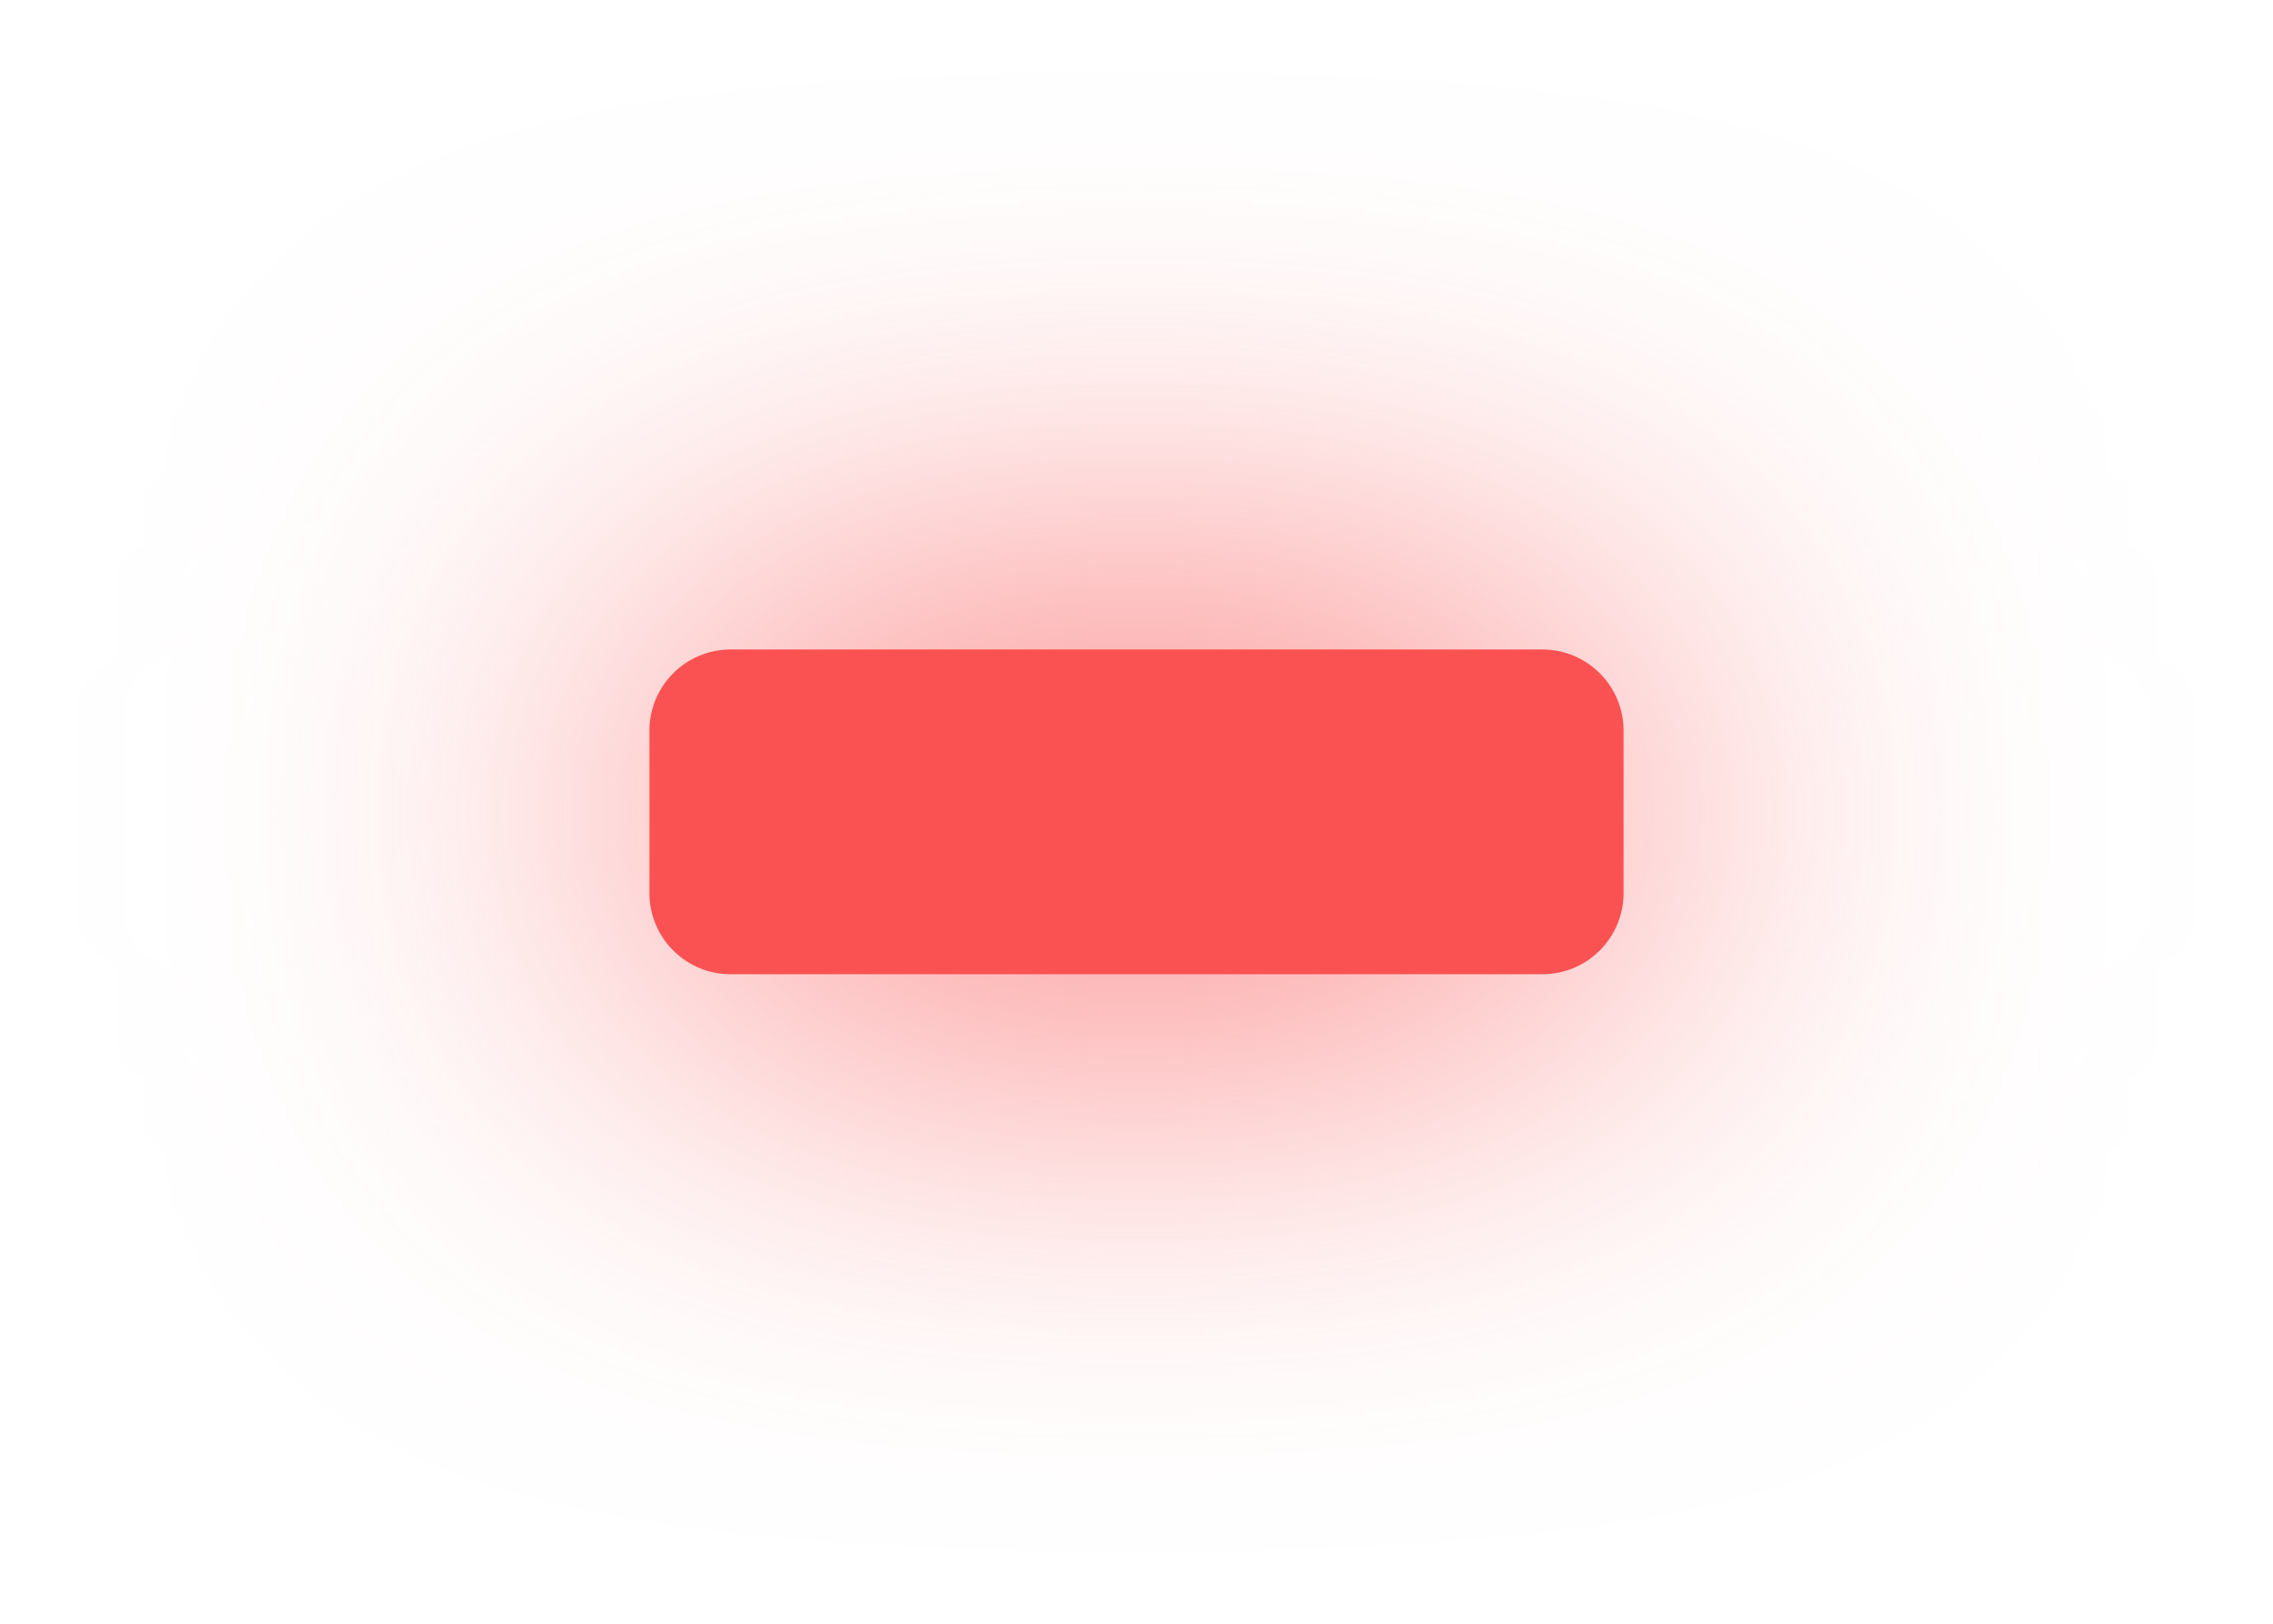
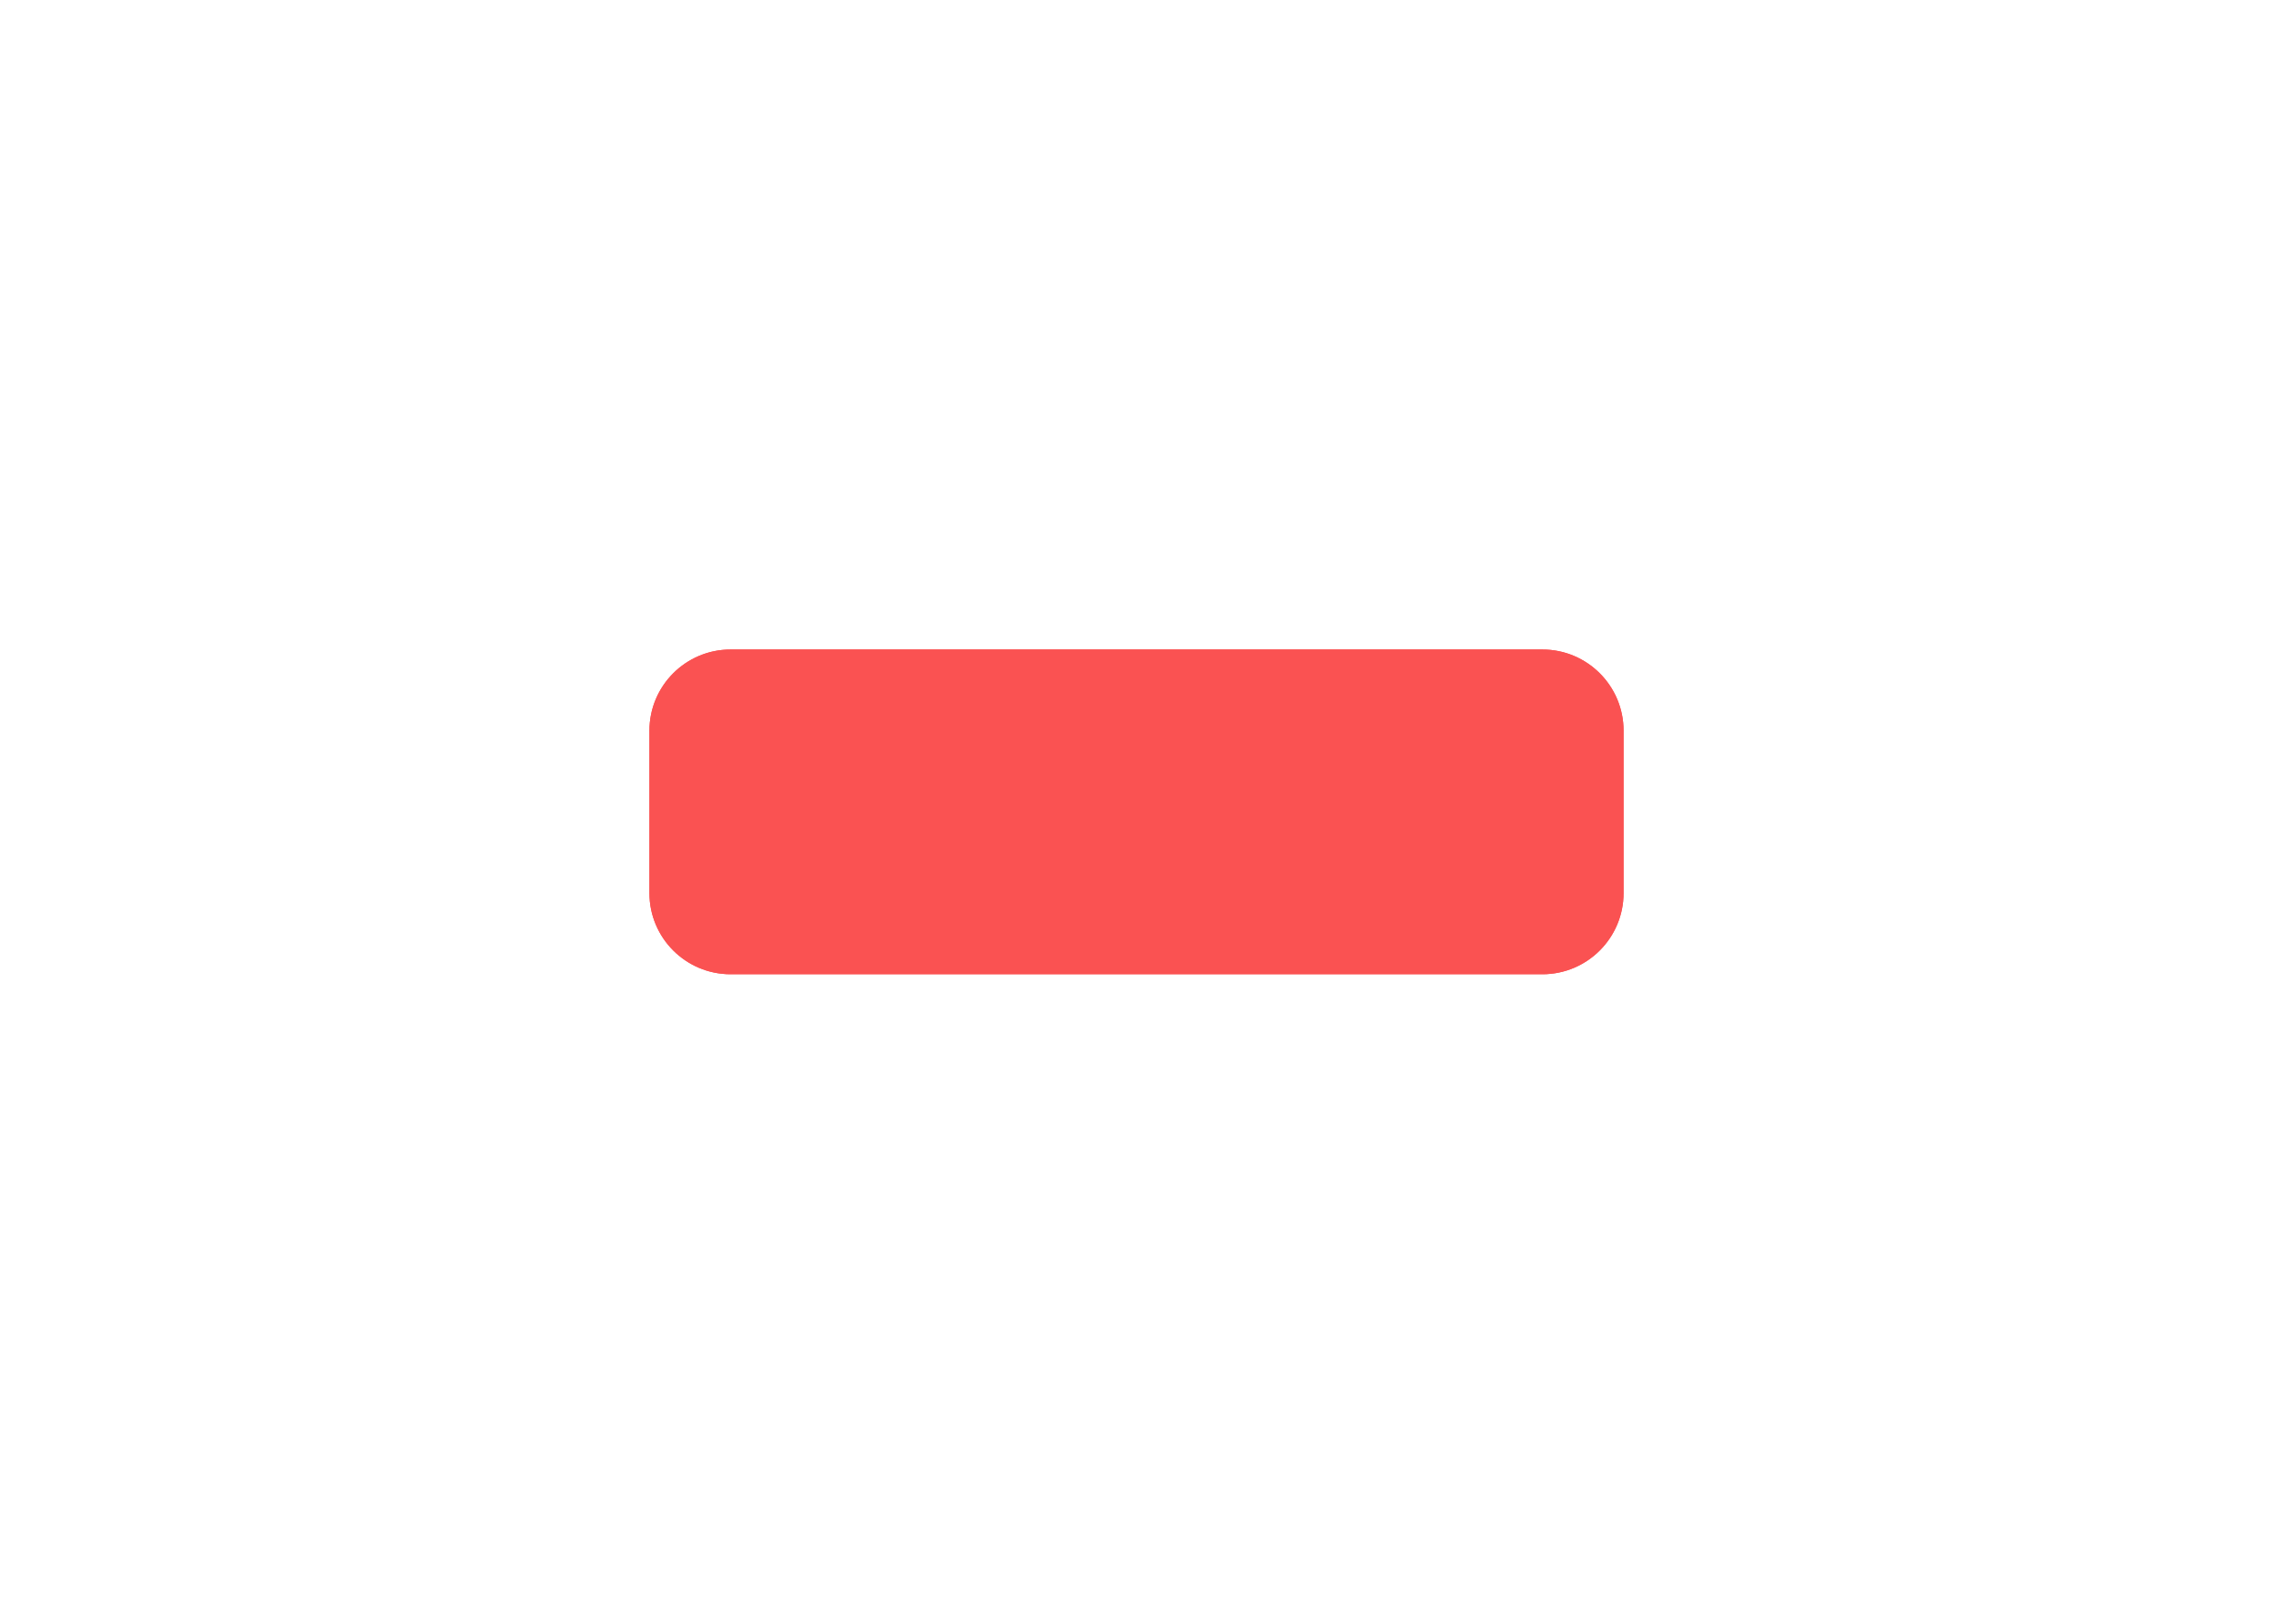
<svg xmlns="http://www.w3.org/2000/svg" width="28" height="20" viewBox="0 0 28 20" fill="none">
  <g filter="url(#filter0_f_4540_8932)">
    <rect x="8" y="8" width="12" height="4" rx="1" fill="#FA5252" />
  </g>
  <rect x="8" y="8" width="12" height="4" rx="1" fill="#FA5252" />
-   <defs>
-     <filter id="filter0_f_4540_8932" x="0" y="0" width="28" height="20" filterUnits="userSpaceOnUse" color-interpolation-filters="sRGB">
-       <feFlood flood-opacity="0" result="BackgroundImageFix" />
-       <feBlend mode="normal" in="SourceGraphic" in2="BackgroundImageFix" result="shape" />
-       <feGaussianBlur stdDeviation="4" result="effect1_foregroundBlur_4540_8932" />
-     </filter>
-   </defs>
</svg>
